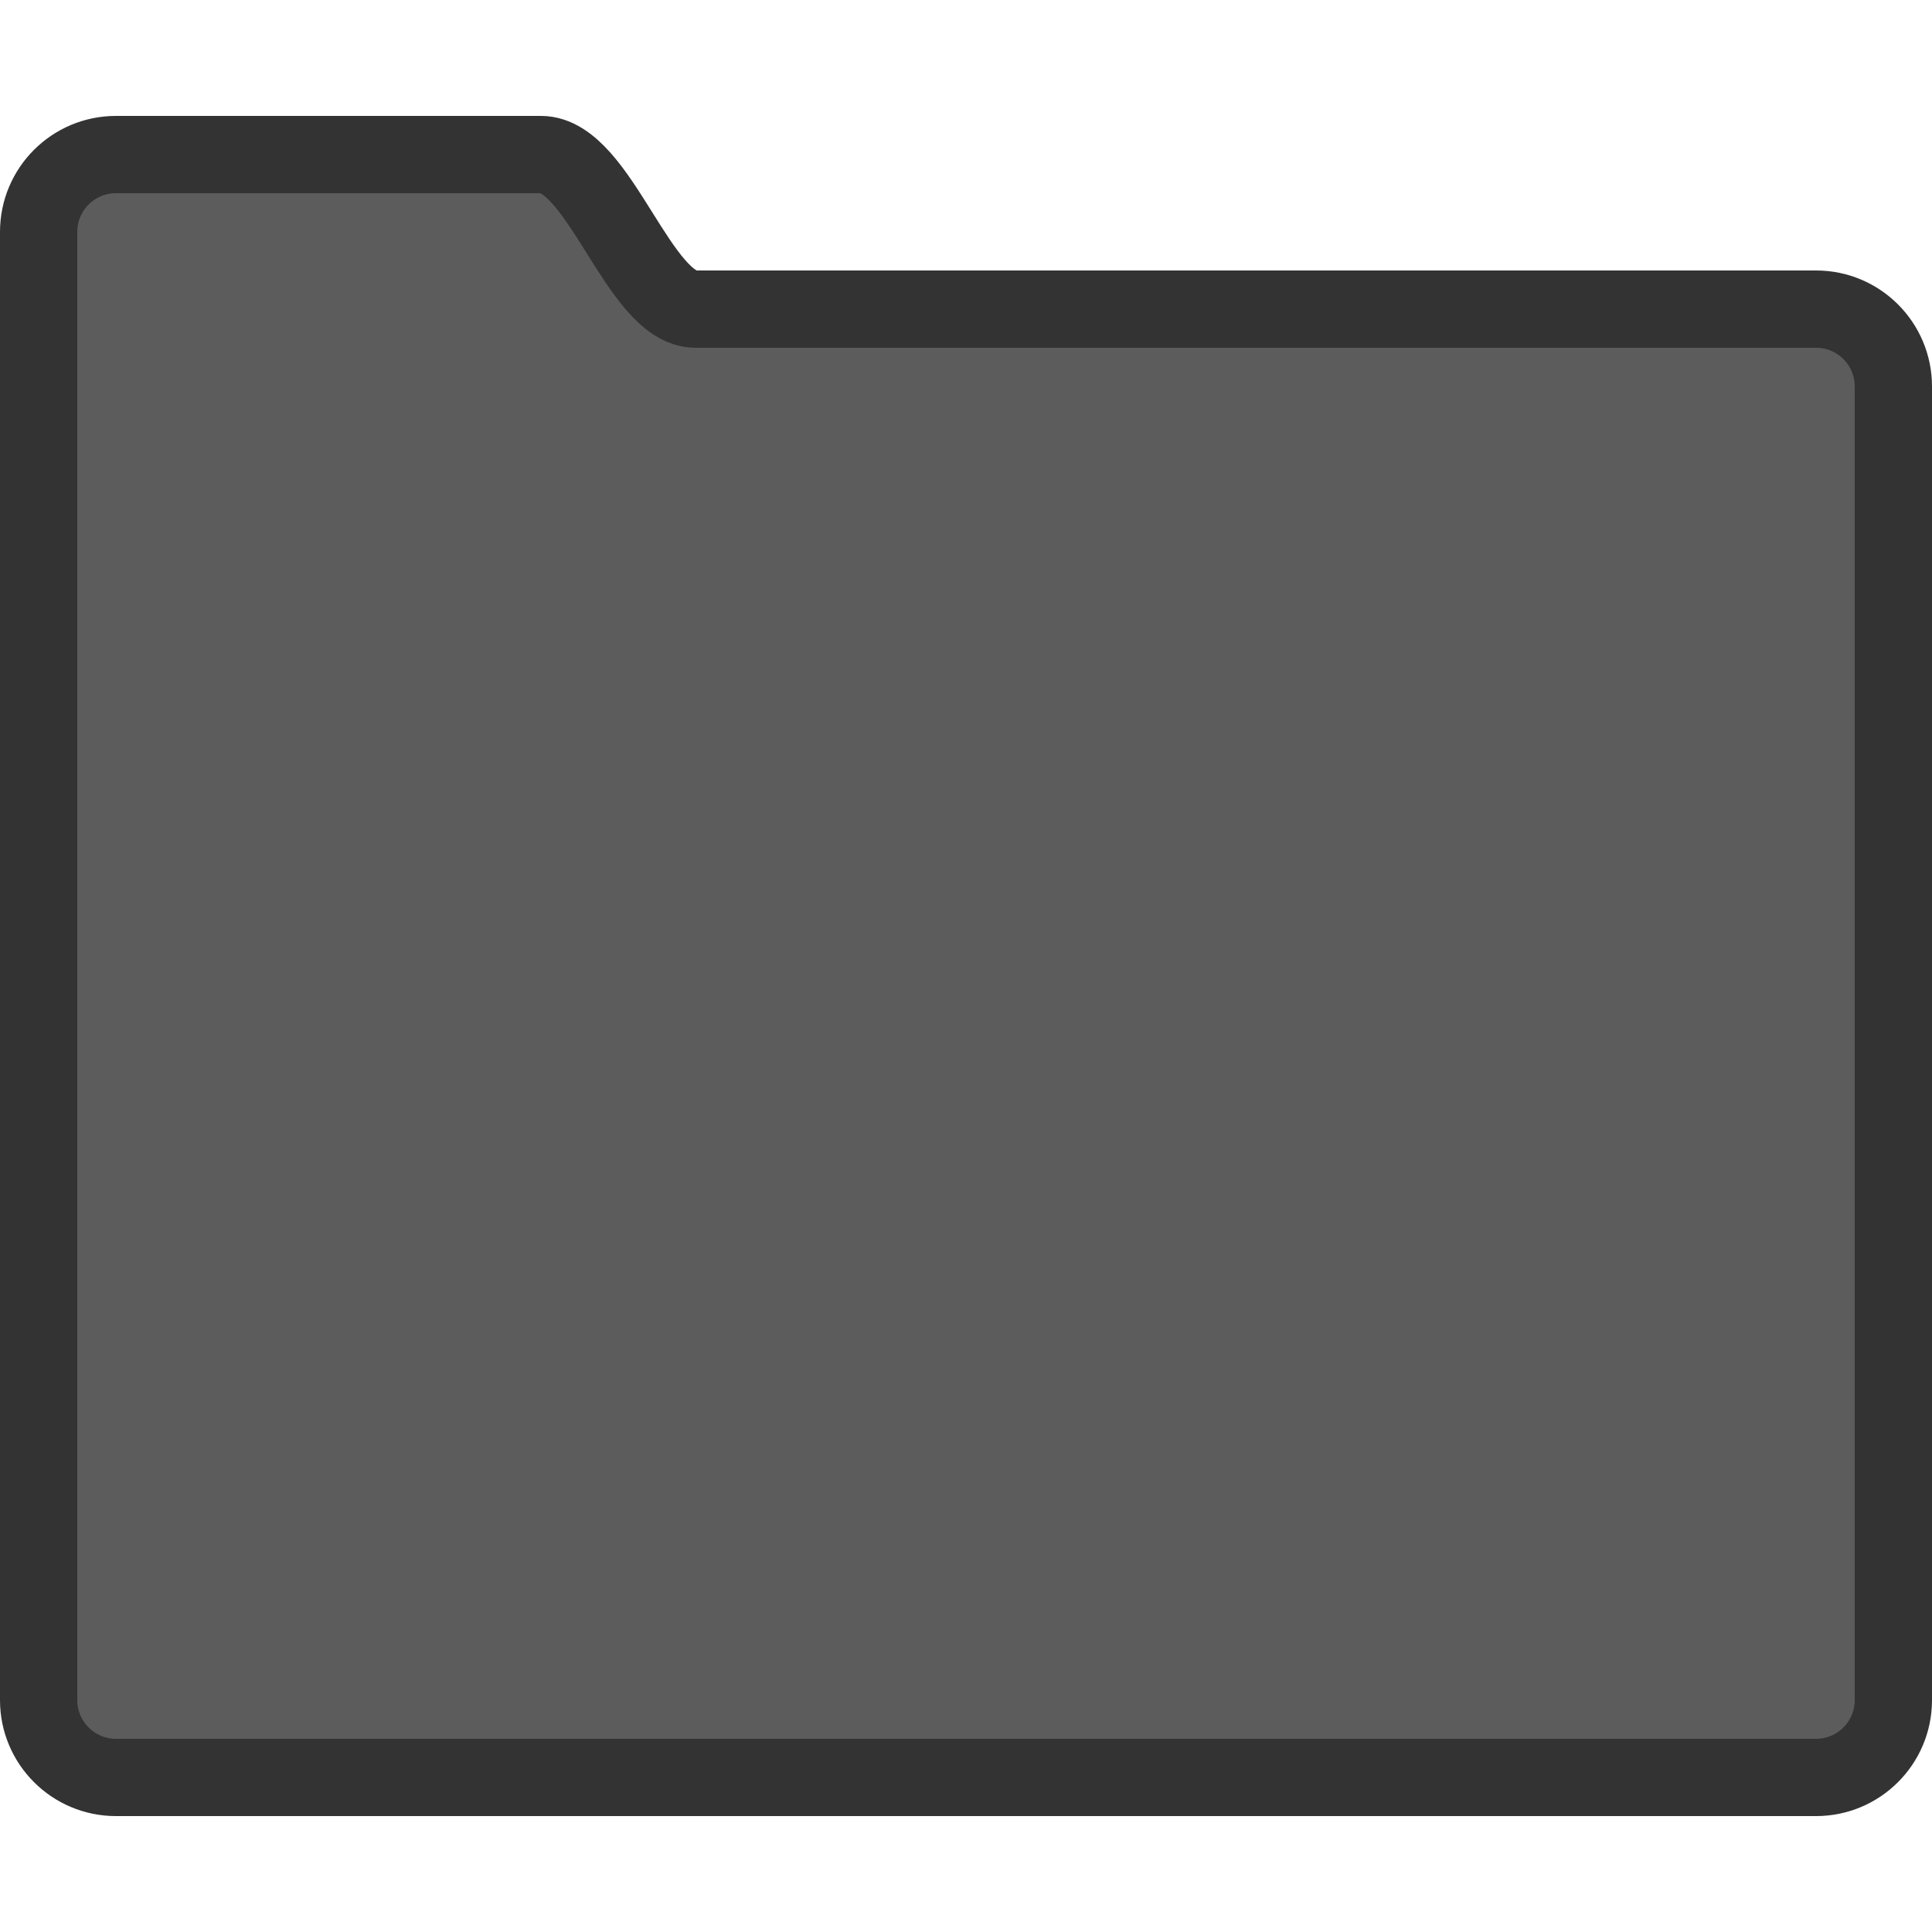
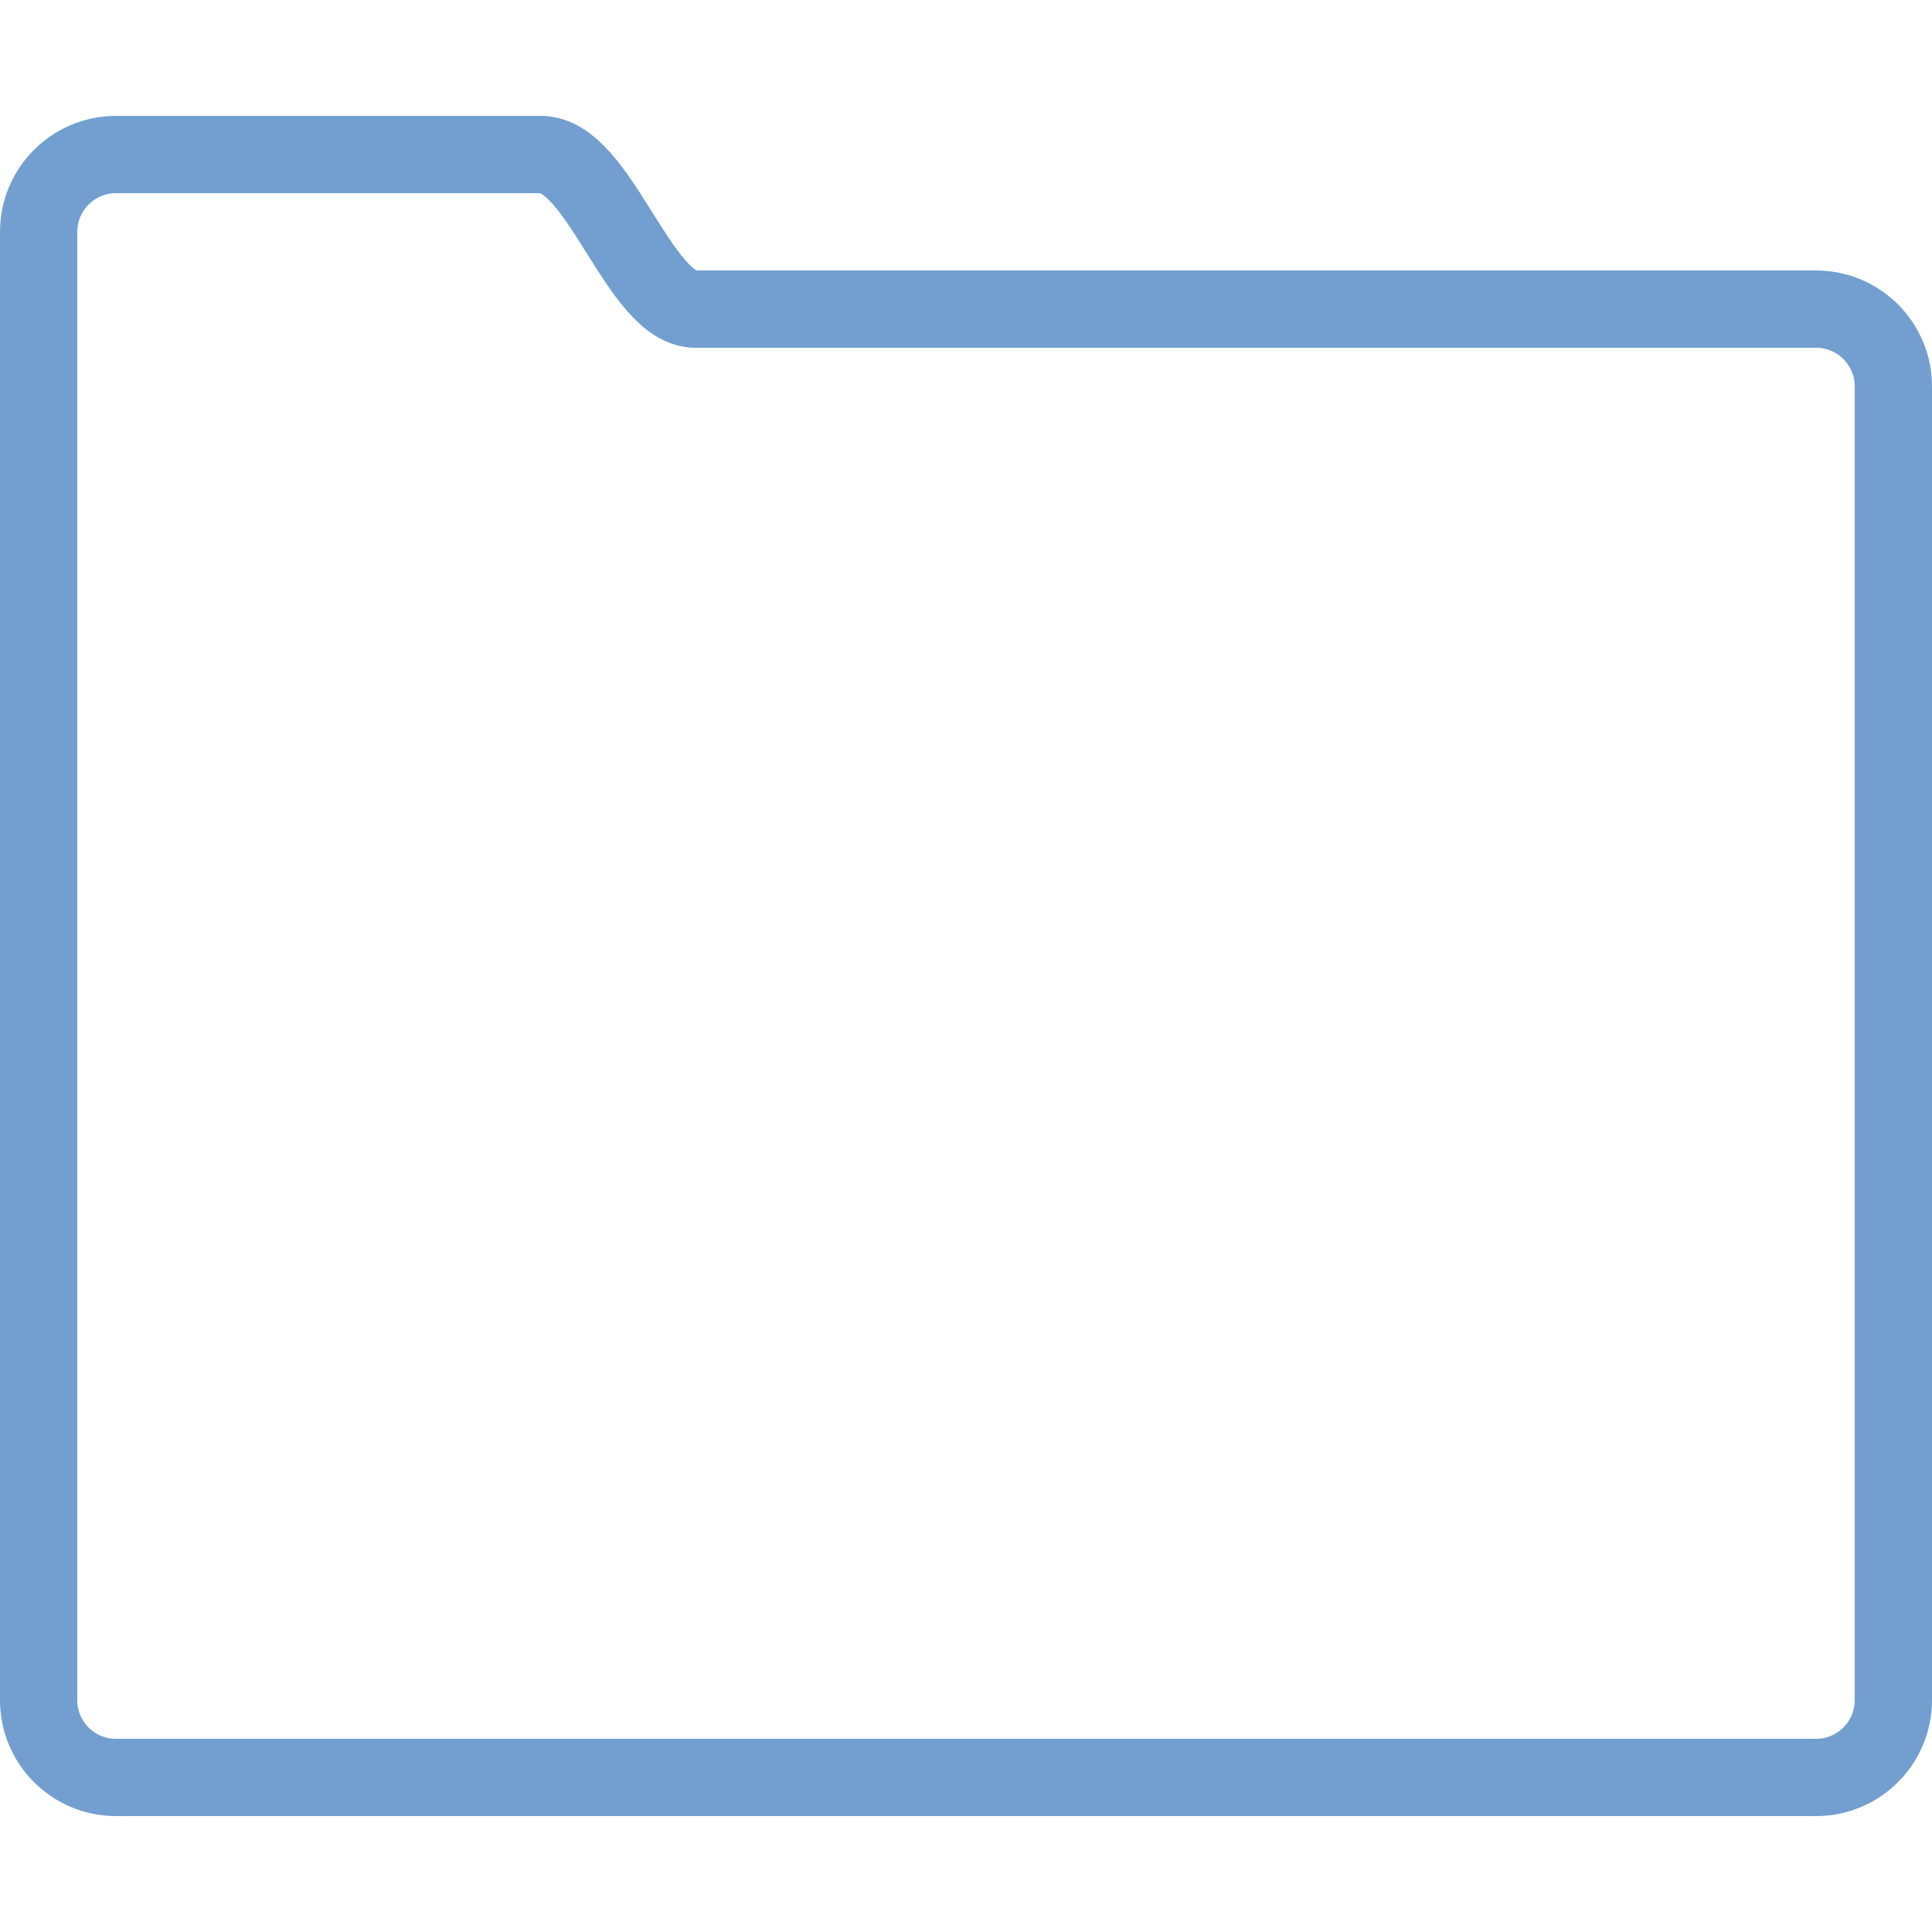
<svg xmlns="http://www.w3.org/2000/svg" enable-background="new 0 0 50 50" height="50px" id="Layer_1" version="1.1" viewBox="0 0 50 50" width="50px" xml:space="preserve">
  <defs id="defs11" />
  <rect fill="none" height="50" width="50" id="rect2" />
-   <path d="M47,8c0,0-27.648,0-29,0  c-1.469,0-2.484-4-4-4H3C1.896,4,1,4.896,1,6v4v30v4c0,1.104,0.896,2,2,2h44c1.104,0,2-0.896,2-2V10C49,8.896,48.104,8,47,8z" fill="none" stroke="#000000" stroke-linecap="round" stroke-miterlimit="10" stroke-width="2" id="path4" style="fill:#5c5c5c;fill-opacity:1;stroke:#333333;stroke-opacity:1" />
+   <path d="M47,8c0,0-27.648,0-29,0  c-1.469,0-2.484-4-4-4H3C1.896,4,1,4.896,1,6v4v30v4c0,1.104,0.896,2,2,2h44c1.104,0,2-0.896,2-2V10C49,8.896,48.104,8,47,8z" fill="none" stroke="#000000" stroke-linecap="round" stroke-miterlimit="10" stroke-width="2" id="path4" style="fill:none;fill-opacity:1;stroke:#729fcf;stroke-opacity:1" />
</svg>
